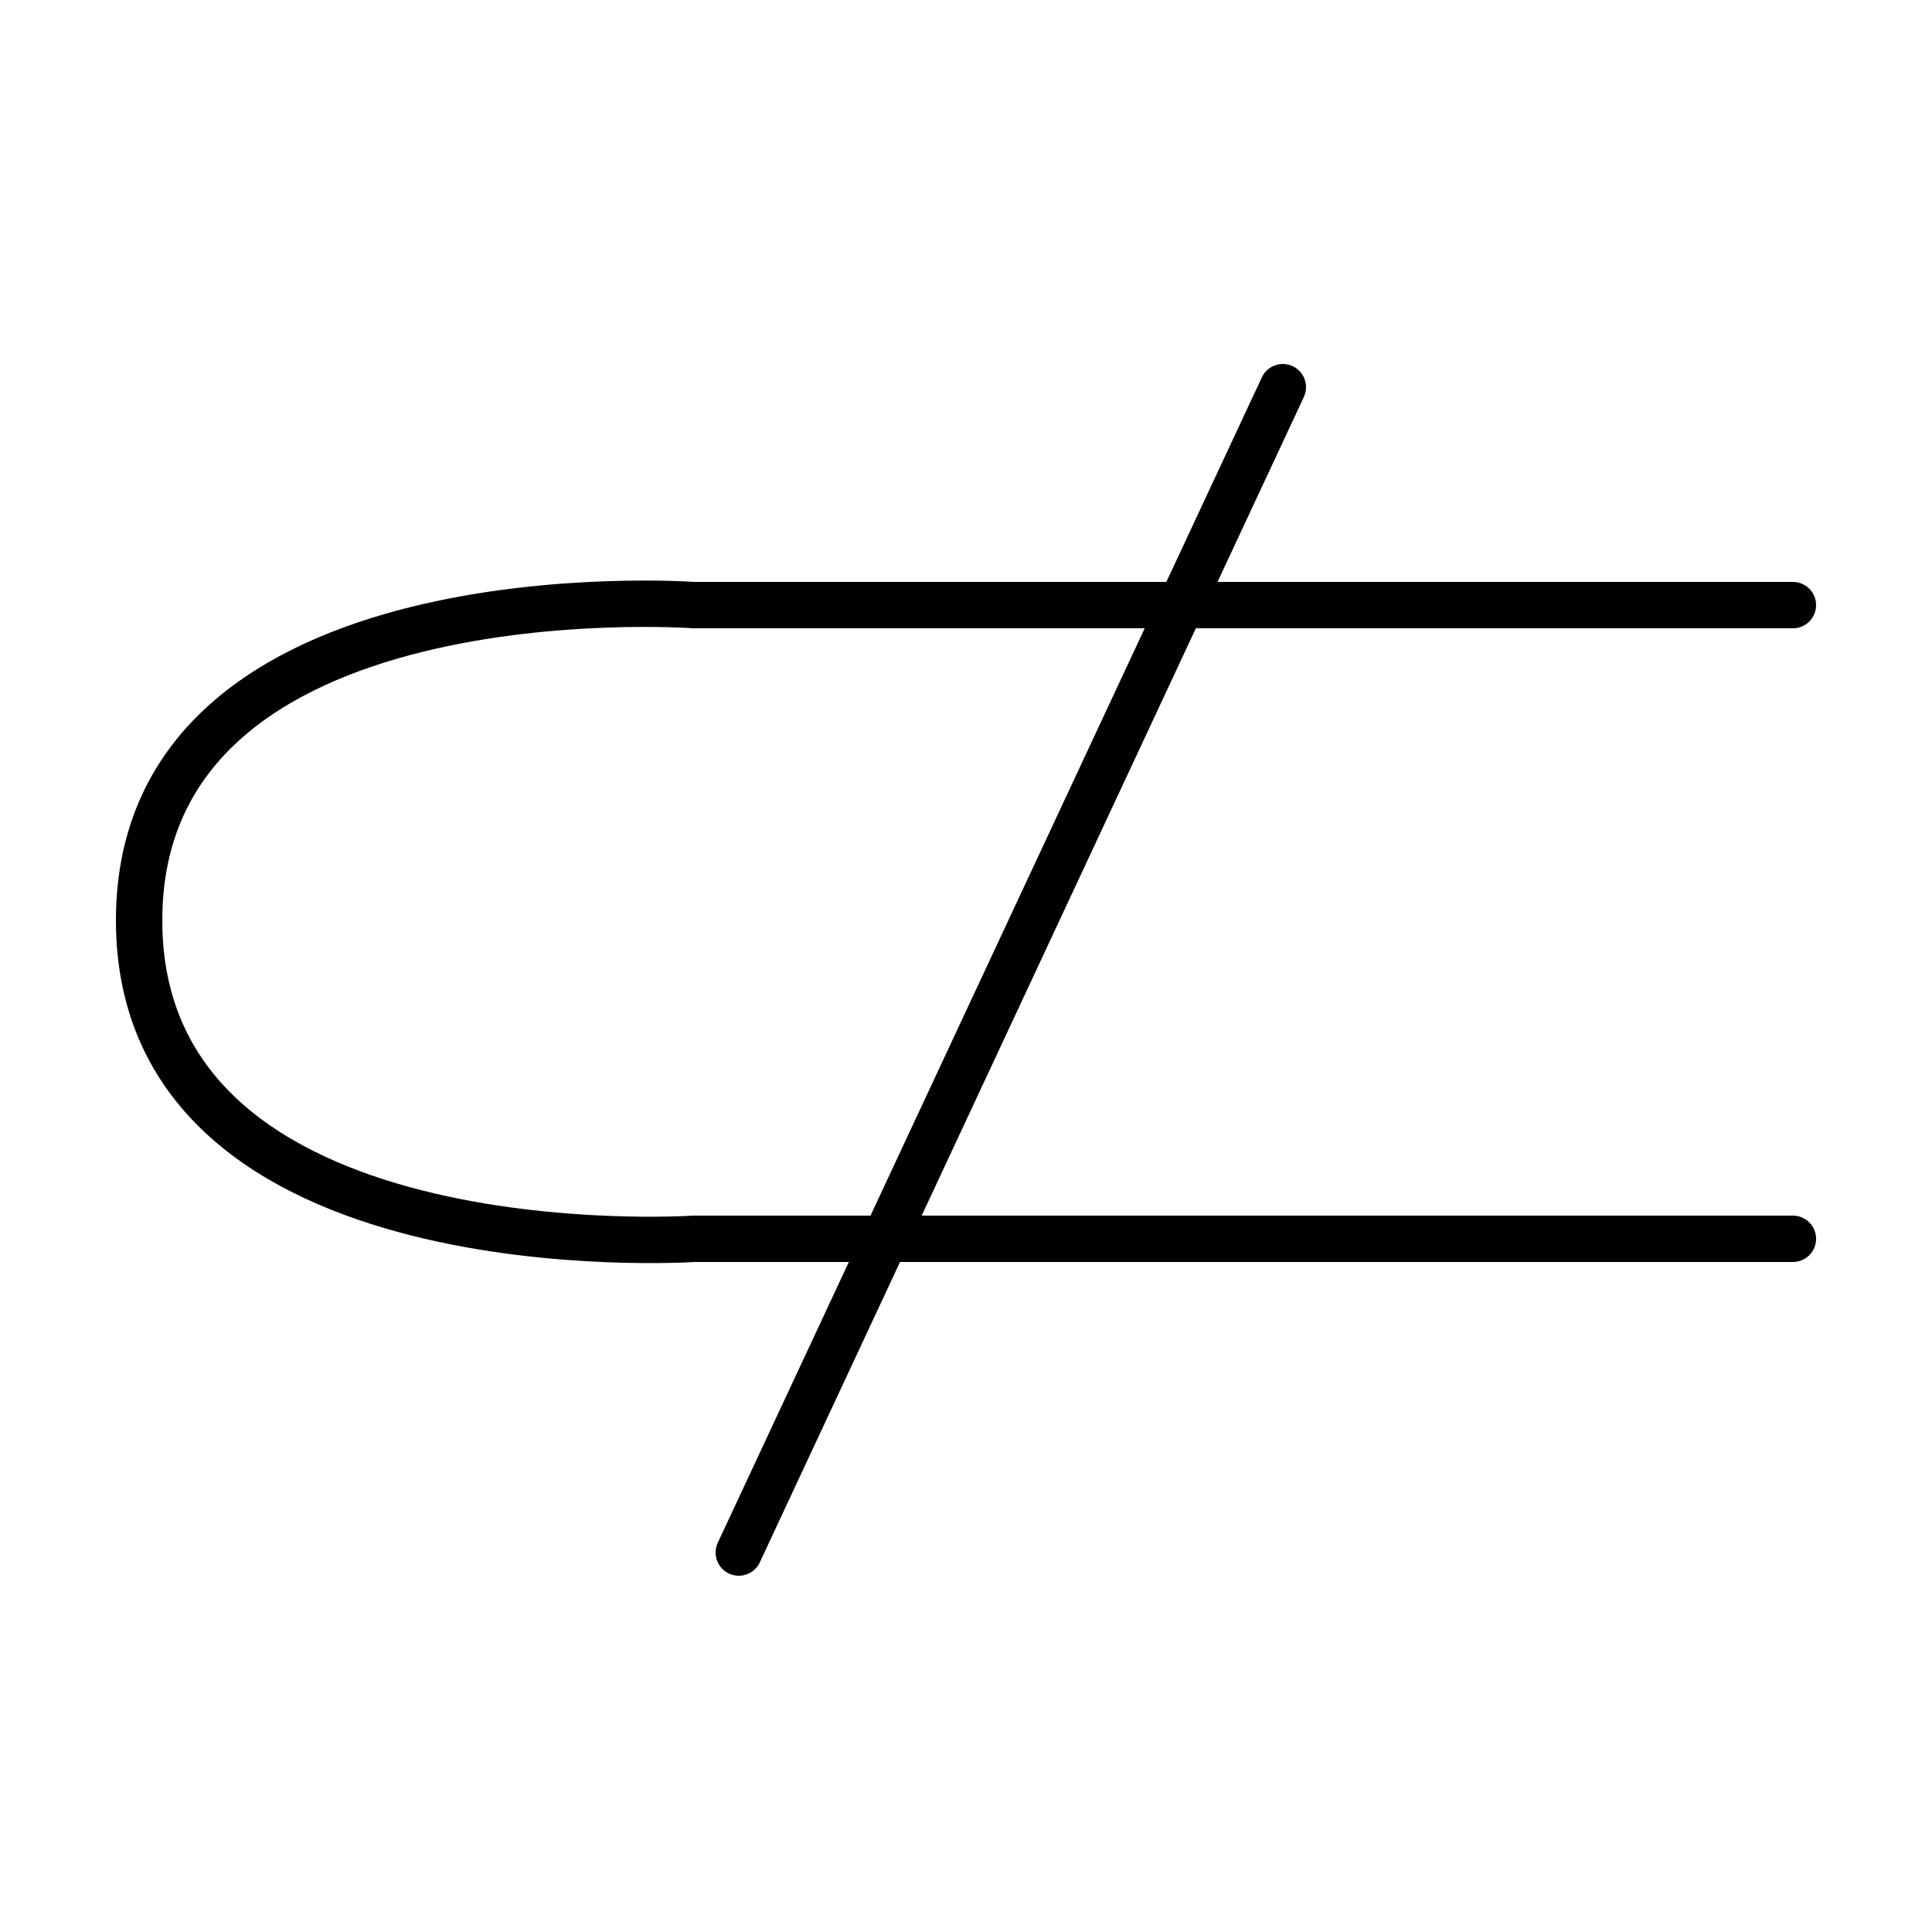
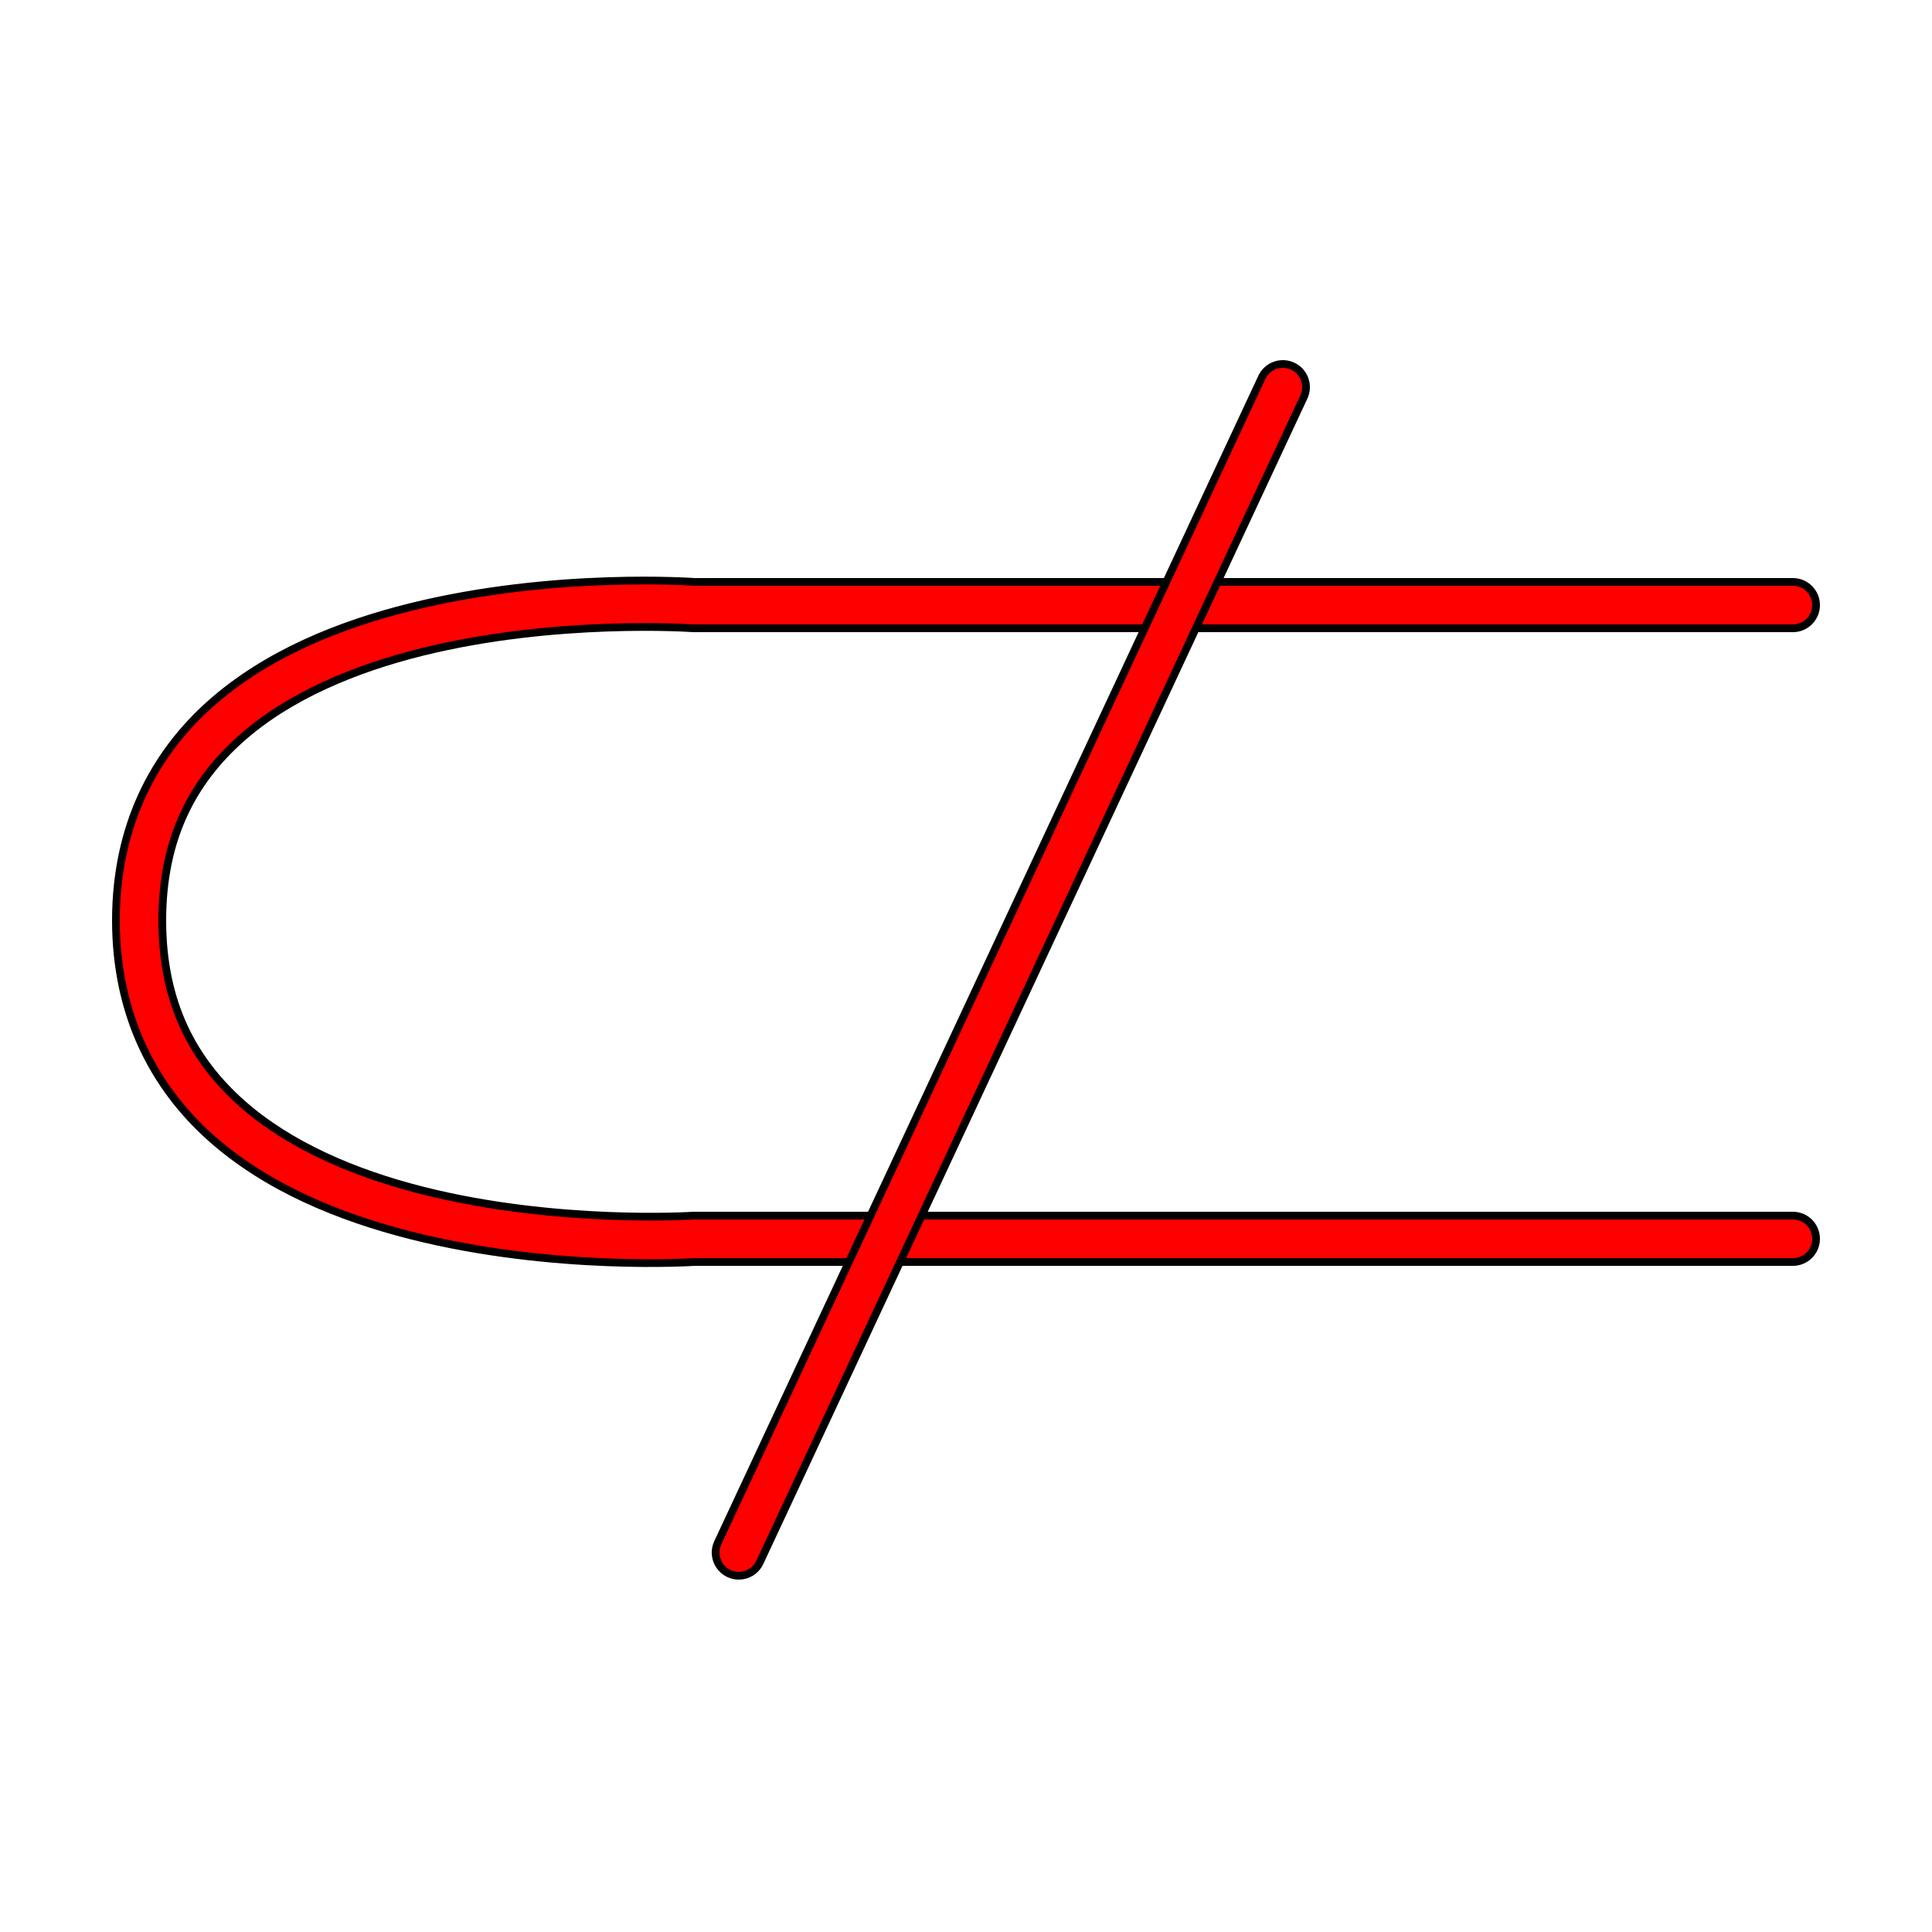
<svg xmlns="http://www.w3.org/2000/svg" version="1.1" id="Layer_1" x="0px" y="0px" viewBox="0 0 250 250" style="enable-background:new 0 0 250 250;" xml:space="preserve">
-   <style type="text/css">
+   <defs id="defs813" />
+   <style type="text/css" id="style806">
	.st0{fill:none;stroke:#000000;stroke-width:6;stroke-linecap:round;stroke-miterlimit:10;}
</style>
-   <path id="XMLID_2_" class="st0" d="M232,78.3H89.8c0,0-71.8-5.2-71.8,40.8s71.8,41.2,71.8,41.2H232" />
-   <line id="XMLID_1_" class="st0" x1="166" y1="50.1" x2="95.6" y2="200.9" />
+   <path style="color:#000000;fill:#ff0000;stroke-linecap:round;stroke-miterlimit:10;-inkscape-stroke:none;stroke:#000000" d="m 78.549,75.199 c -6.893,0.233 -16.103,1.042 -25.371,3.34 -9.268,2.298 -18.685,6.08 -25.951,12.537 C 19.96,97.533 15,106.819 15,119.1 c 0,12.28 4.957,21.587 12.219,28.08 7.262,6.493 16.677,10.329 25.943,12.678 C 71.696,164.555 90,163.293 90,163.293 l -0.199,0.008 H 232 a 3,3 0 0 0 3,-3 3,3 0 0 0 -3,-3 H 89.699 l -0.1,0.006 c 0,0 -17.596,1.136 -34.963,-3.266 C 45.953,151.84 37.419,148.251 31.219,142.707 25.018,137.163 21,129.819 21,119.1 c 0,-10.72 4.015,-18.033 10.211,-23.539 6.196,-5.506 14.728,-9.047 23.41,-11.199 17.364,-4.305 34.963,-3.068 34.963,-3.068 l 0.107,0.008 H 232 a 3,3 0 0 0 3,-3 3,3 0 0 0 -3,-3 H 89.801 l 0.217,0.008 c 0,0 -4.576,-0.343 -11.469,-0.109 z" id="XMLID_2_" />
+   <path style="color:#000000;fill:#ff0000;stroke-linecap:round;stroke-miterlimit:10;-inkscape-stroke:none;stroke:#000000" d="m 164.975,47.281 a 3,3 0 0 0 -1.693,1.549 L 92.881,199.631 a 3,3 0 0 0 1.449,3.988 3,3 0 0 0 3.988,-1.449 L 168.719,51.369 a 3,3 0 0 0 -1.449,-3.988 3,3 0 0 0 -2.295,-0.1 z" id="XMLID_1_" />
</svg>
